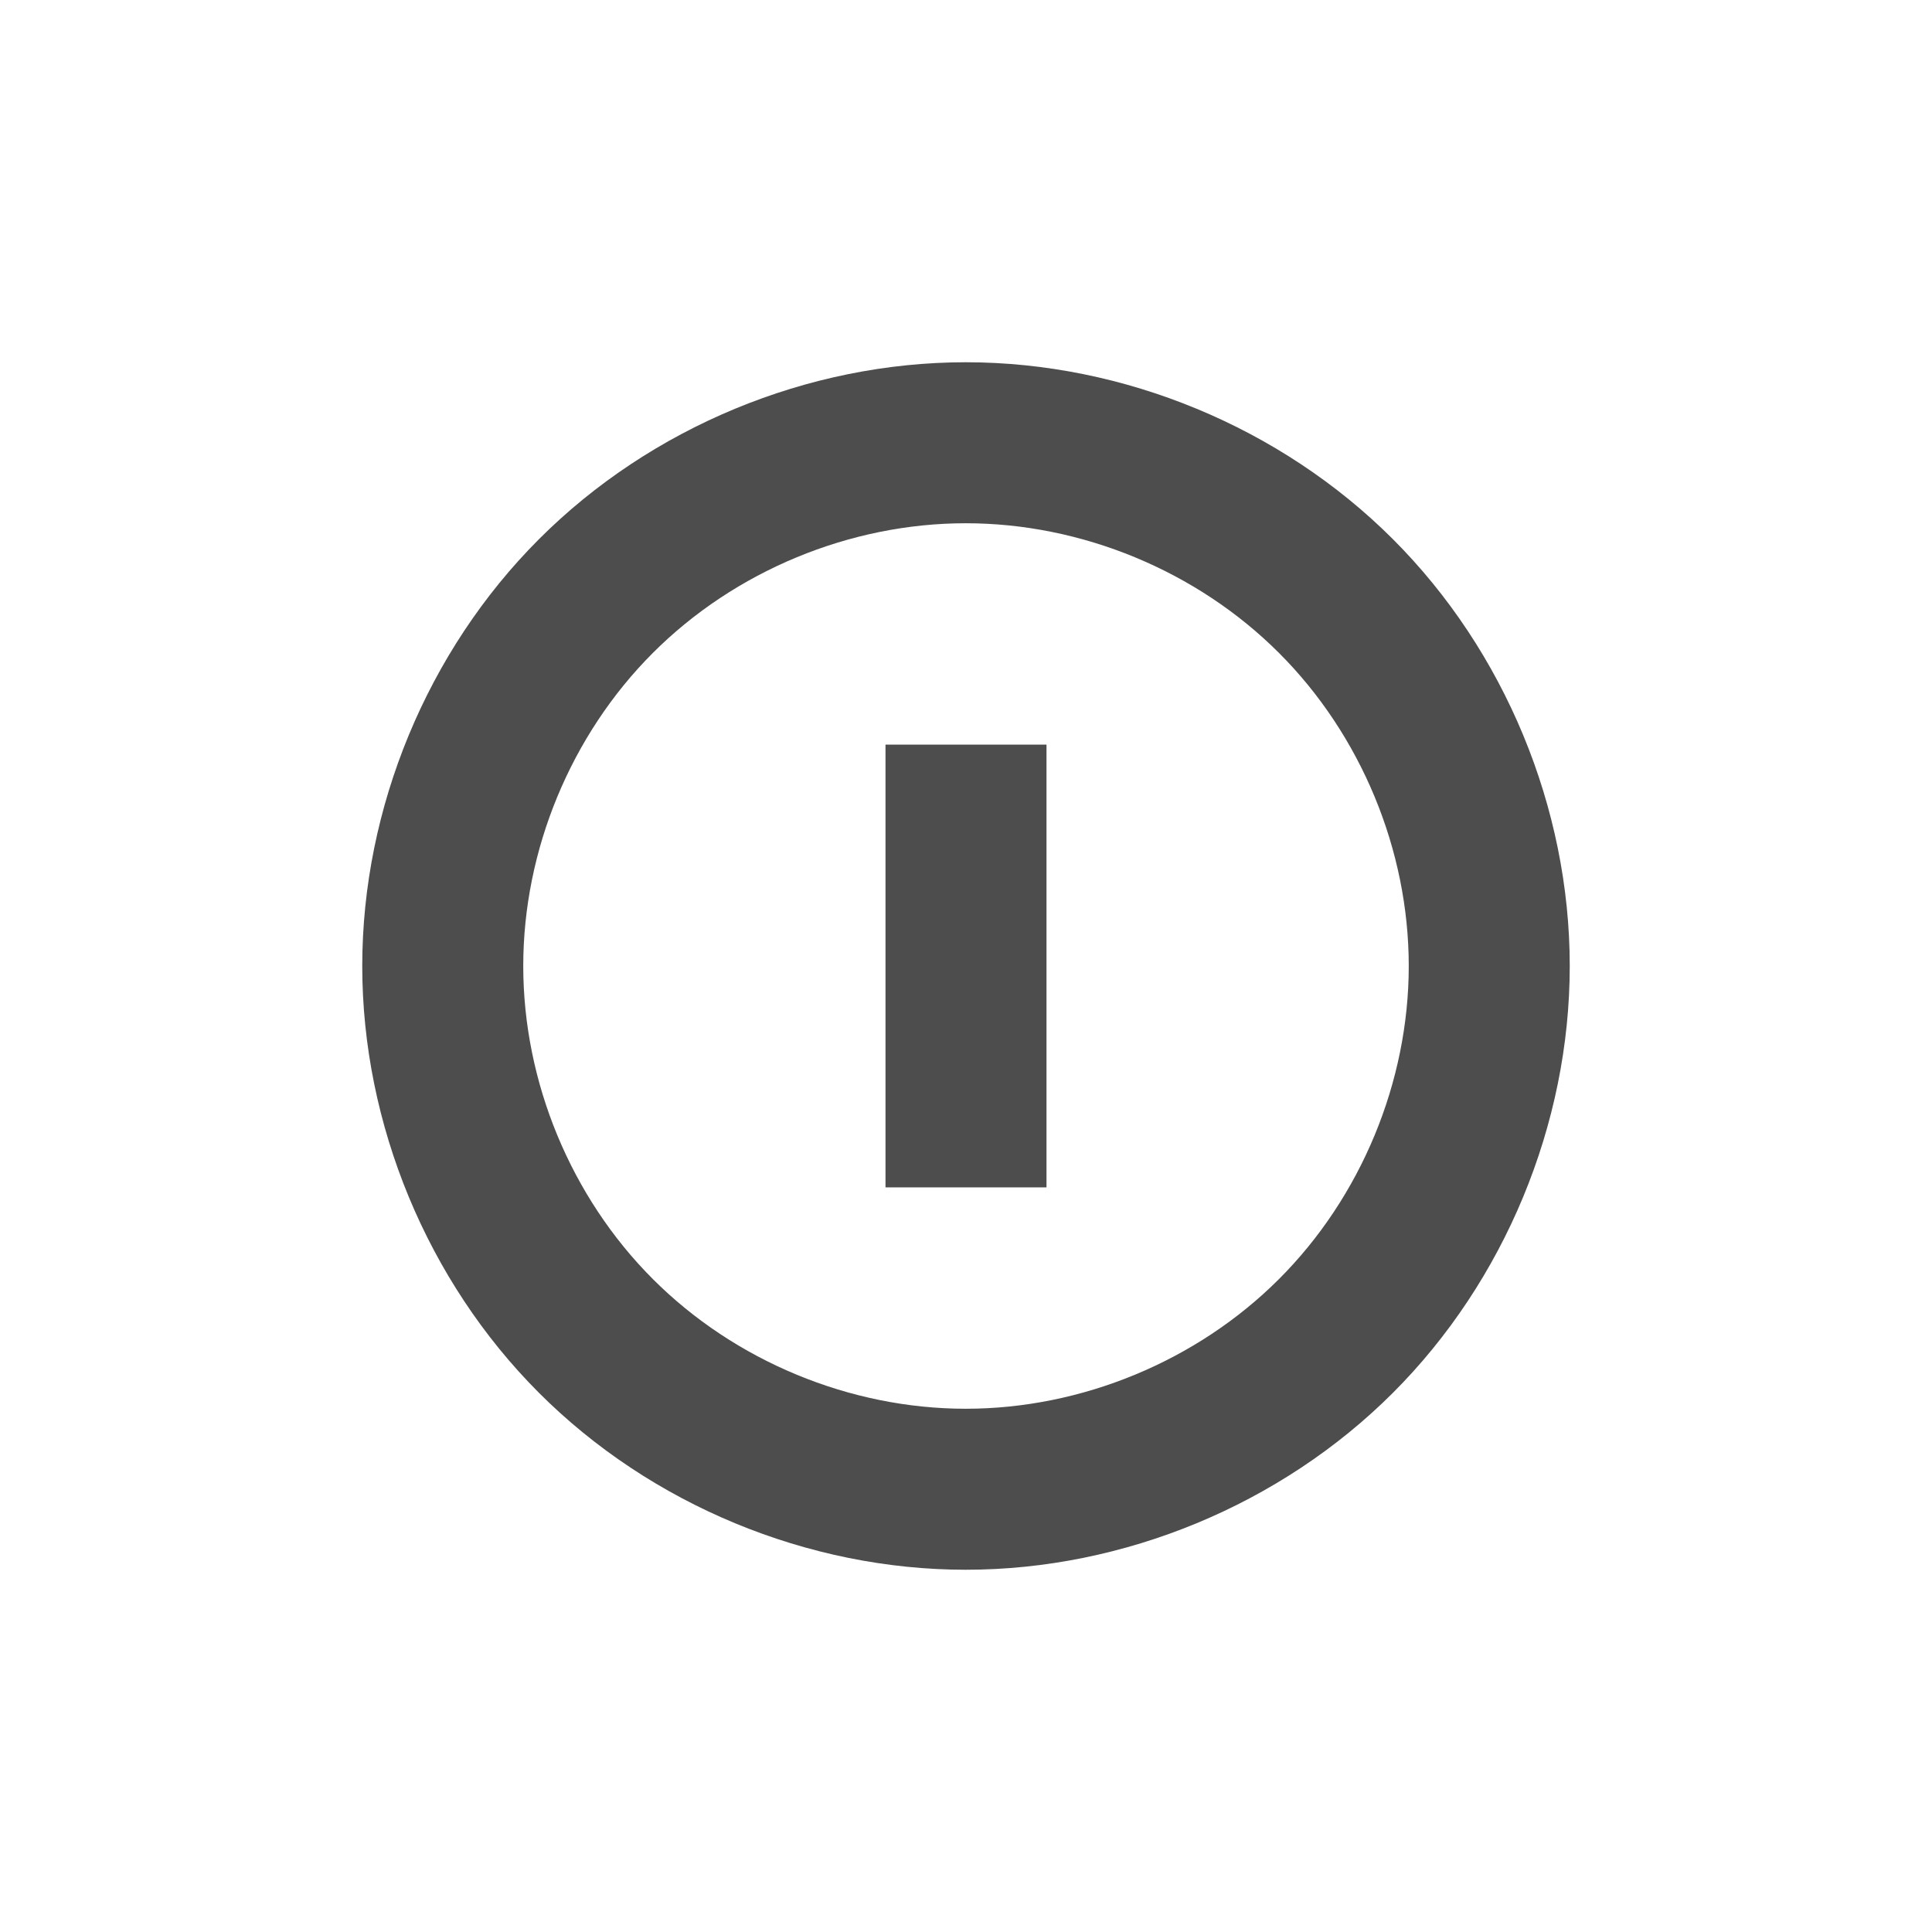
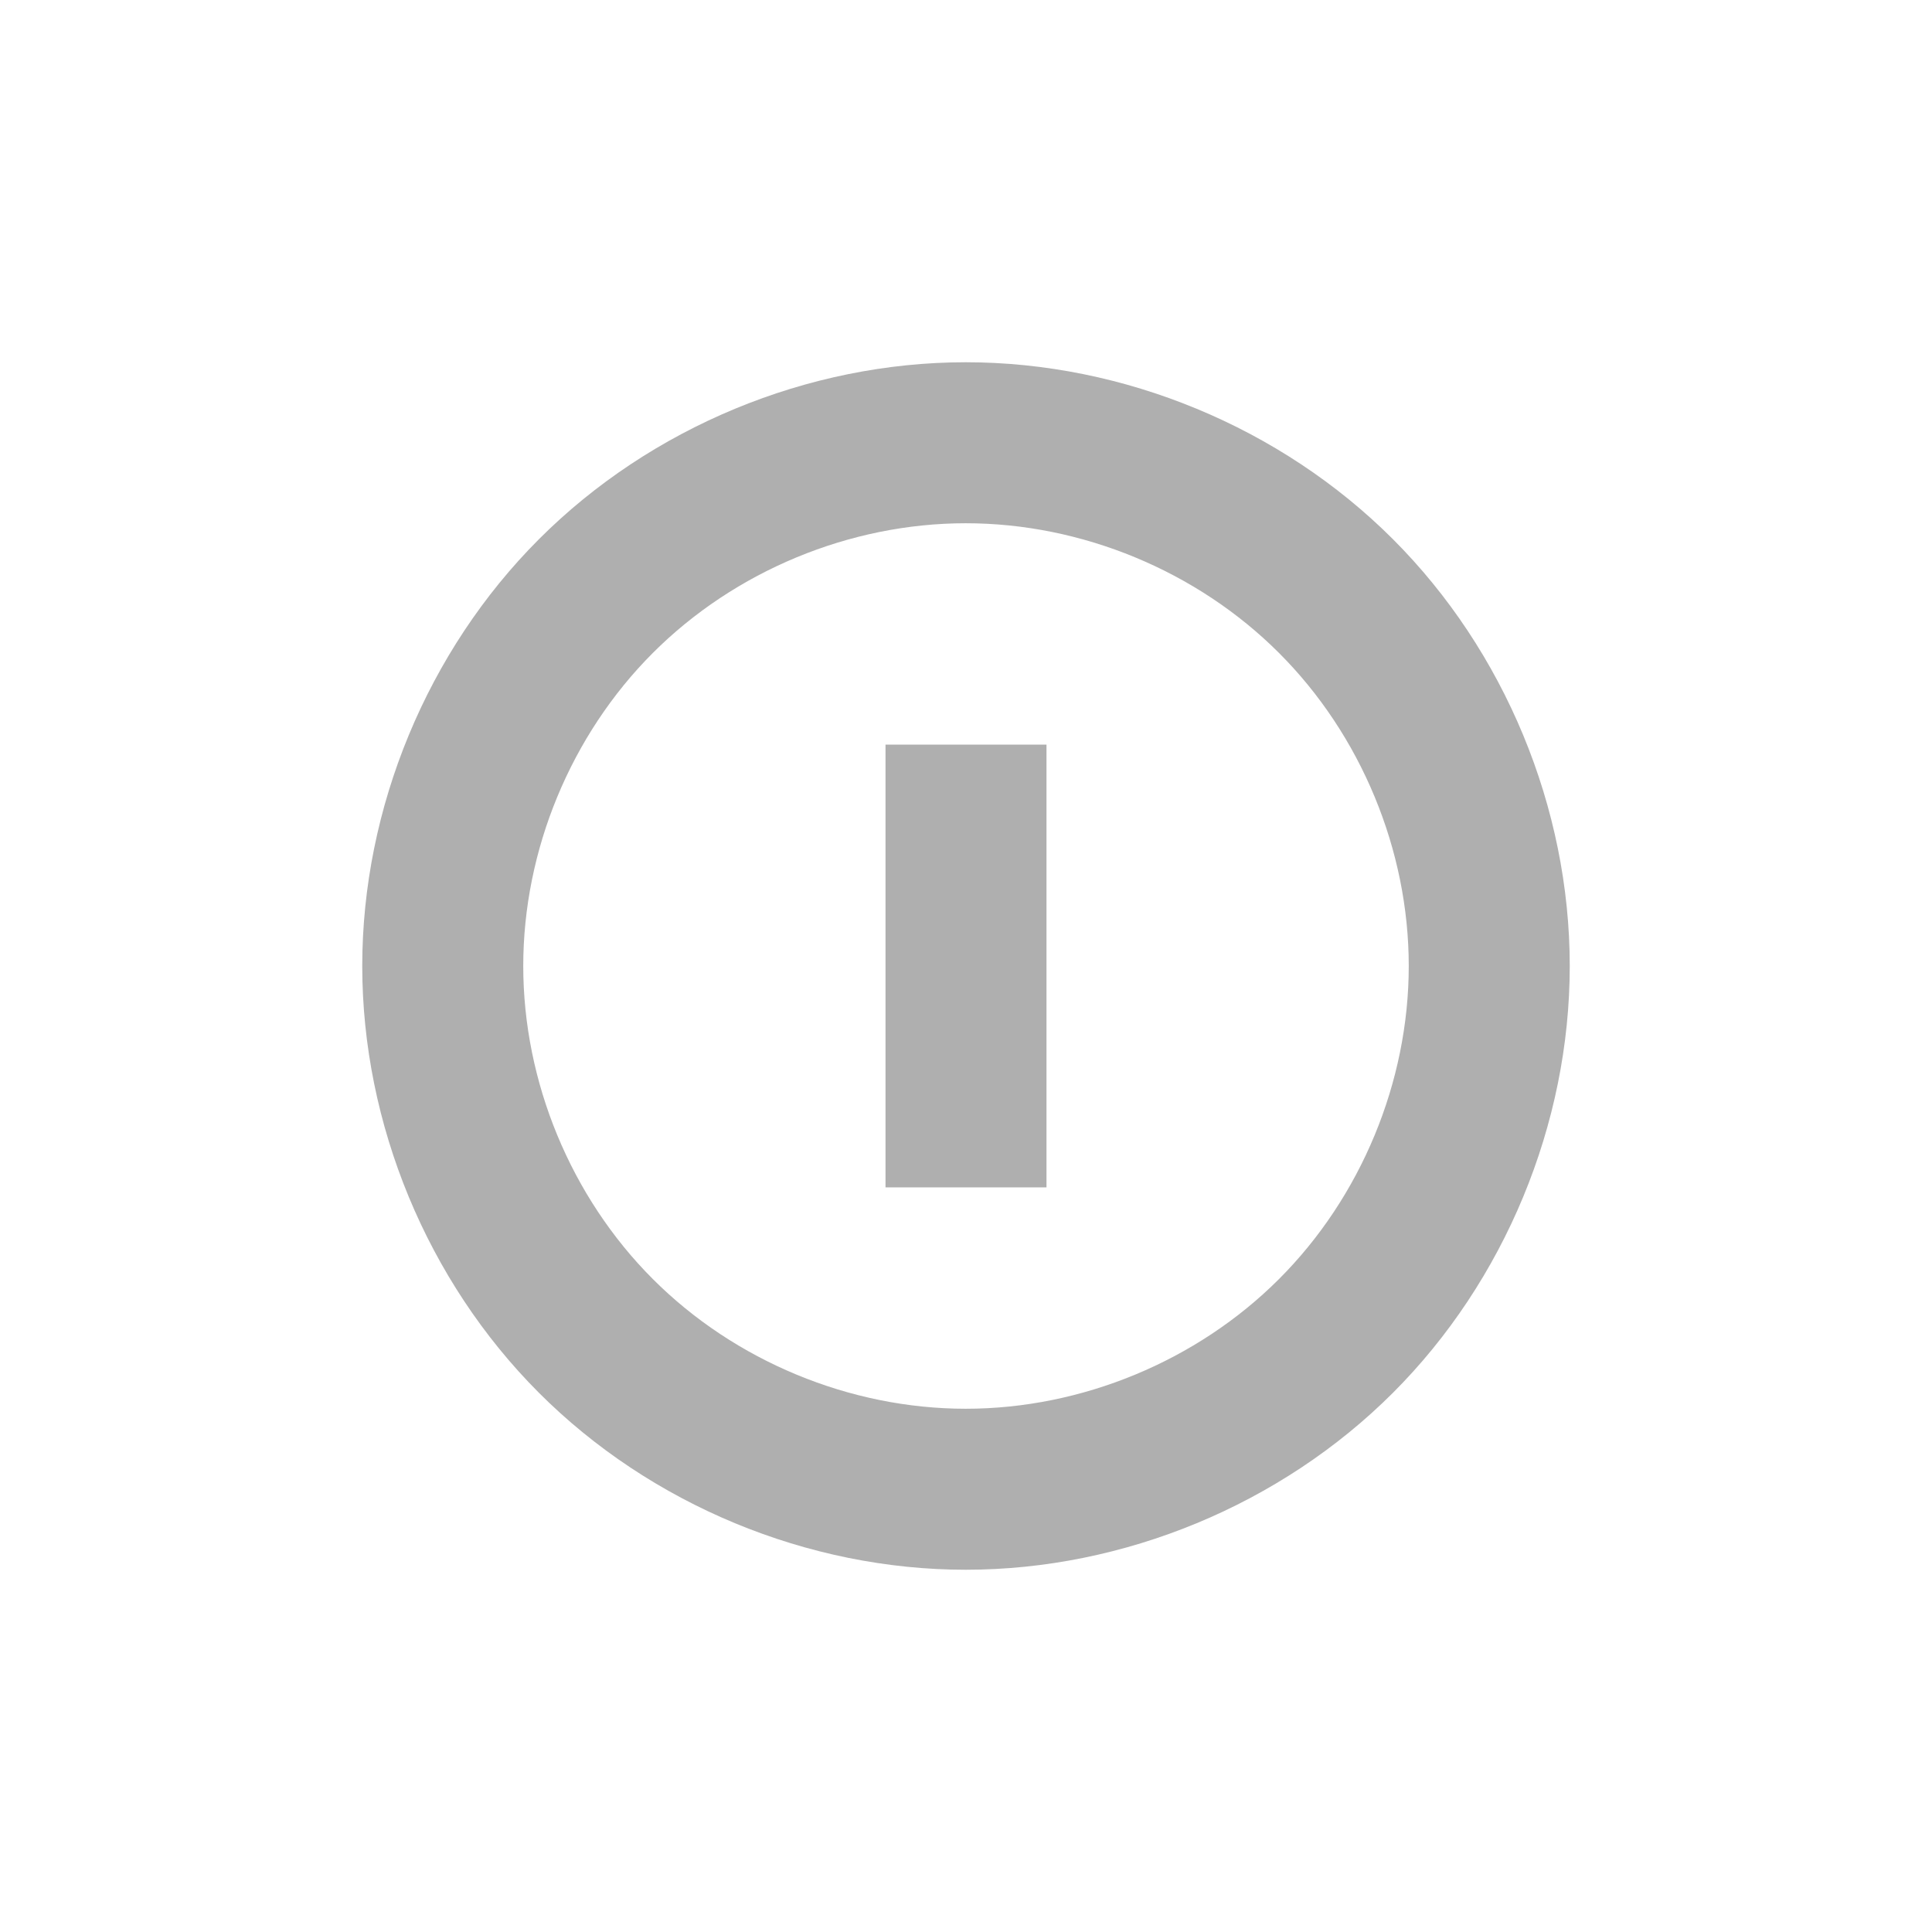
<svg xmlns="http://www.w3.org/2000/svg" id="Layer_1" enable-background="new 0 0 22 22" xml:space="preserve" height="48" viewBox="0 0 48 48" width="48" version="1.1" y="0px" x="0px">
  <defs id="defs12" />
  <rect style="fill:none;fill-opacity:1;fill-rule:evenodd;stroke:none" id="rect3259" width="30" height="30" x="9" y="9" />
-   <path style="fill:#4d4d4d;fill-opacity:1;fill-rule:evenodd;stroke:none" d="M 23.994 9 C 20.067 9 16.166 10.618 13.391 13.395 C 10.616 16.171 9 20.073 9 24 C 9 27.927 10.616 31.829 13.391 34.605 C 16.166 37.382 20.067 39 23.994 39 C 27.921 39 31.825 37.384 34.604 34.607 C 37.382 31.831 39 27.927 39 24 C 39 20.073 37.382 16.169 34.604 13.393 C 31.825 10.616 27.921 9 23.994 9 z M 23.994 13 C 26.874 13 29.738 14.184 31.775 16.221 C 33.813 18.257 35 21.12 35 24 C 35 26.88 33.813 29.743 31.775 31.779 C 29.738 33.816 26.874 35 23.994 35 C 21.114 35 18.254 33.814 16.219 31.777 C 14.184 29.741 13 26.88 13 24 C 13 21.12 14.184 18.259 16.219 16.223 C 18.254 14.186 21.114 13 23.994 13 z " id="path3271" />
+   <path style="fill:#afafaf;fill-opacity:1;fill-rule:evenodd;stroke:none" d="M 23.994 9 C 20.067 9 16.166 10.618 13.391 13.395 C 10.616 16.171 9 20.073 9 24 C 9 27.927 10.616 31.829 13.391 34.605 C 16.166 37.382 20.067 39 23.994 39 C 27.921 39 31.825 37.384 34.604 34.607 C 37.382 31.831 39 27.927 39 24 C 39 20.073 37.382 16.169 34.604 13.393 C 31.825 10.616 27.921 9 23.994 9 z M 23.994 13 C 26.874 13 29.738 14.184 31.775 16.221 C 33.813 18.257 35 21.12 35 24 C 35 26.88 33.813 29.743 31.775 31.779 C 29.738 33.816 26.874 35 23.994 35 C 21.114 35 18.254 33.814 16.219 31.777 C 14.184 29.741 13 26.88 13 24 C 13 21.12 14.184 18.259 16.219 16.223 C 18.254 14.186 21.114 13 23.994 13 z " id="path3271" />
  <path d="m 26,37 a 2.001,2 0 1 1 0,0 2.001,2 0 1 1 0,0 z" id="path3273" style="fill:none;fill-opacity:1;fill-rule:evenodd;stroke:none" />
-   <rect style="fill:#4d4d4d;fill-opacity:1;fill-rule:evenodd;stroke:none" id="rect3278" width="4" height="11" x="22" y="18.5" />
+   <rect style="fill:#afafaf;fill-opacity:1;fill-rule:evenodd;stroke:none" id="rect3278" width="4" height="11" x="22" y="18.5" />
</svg>
